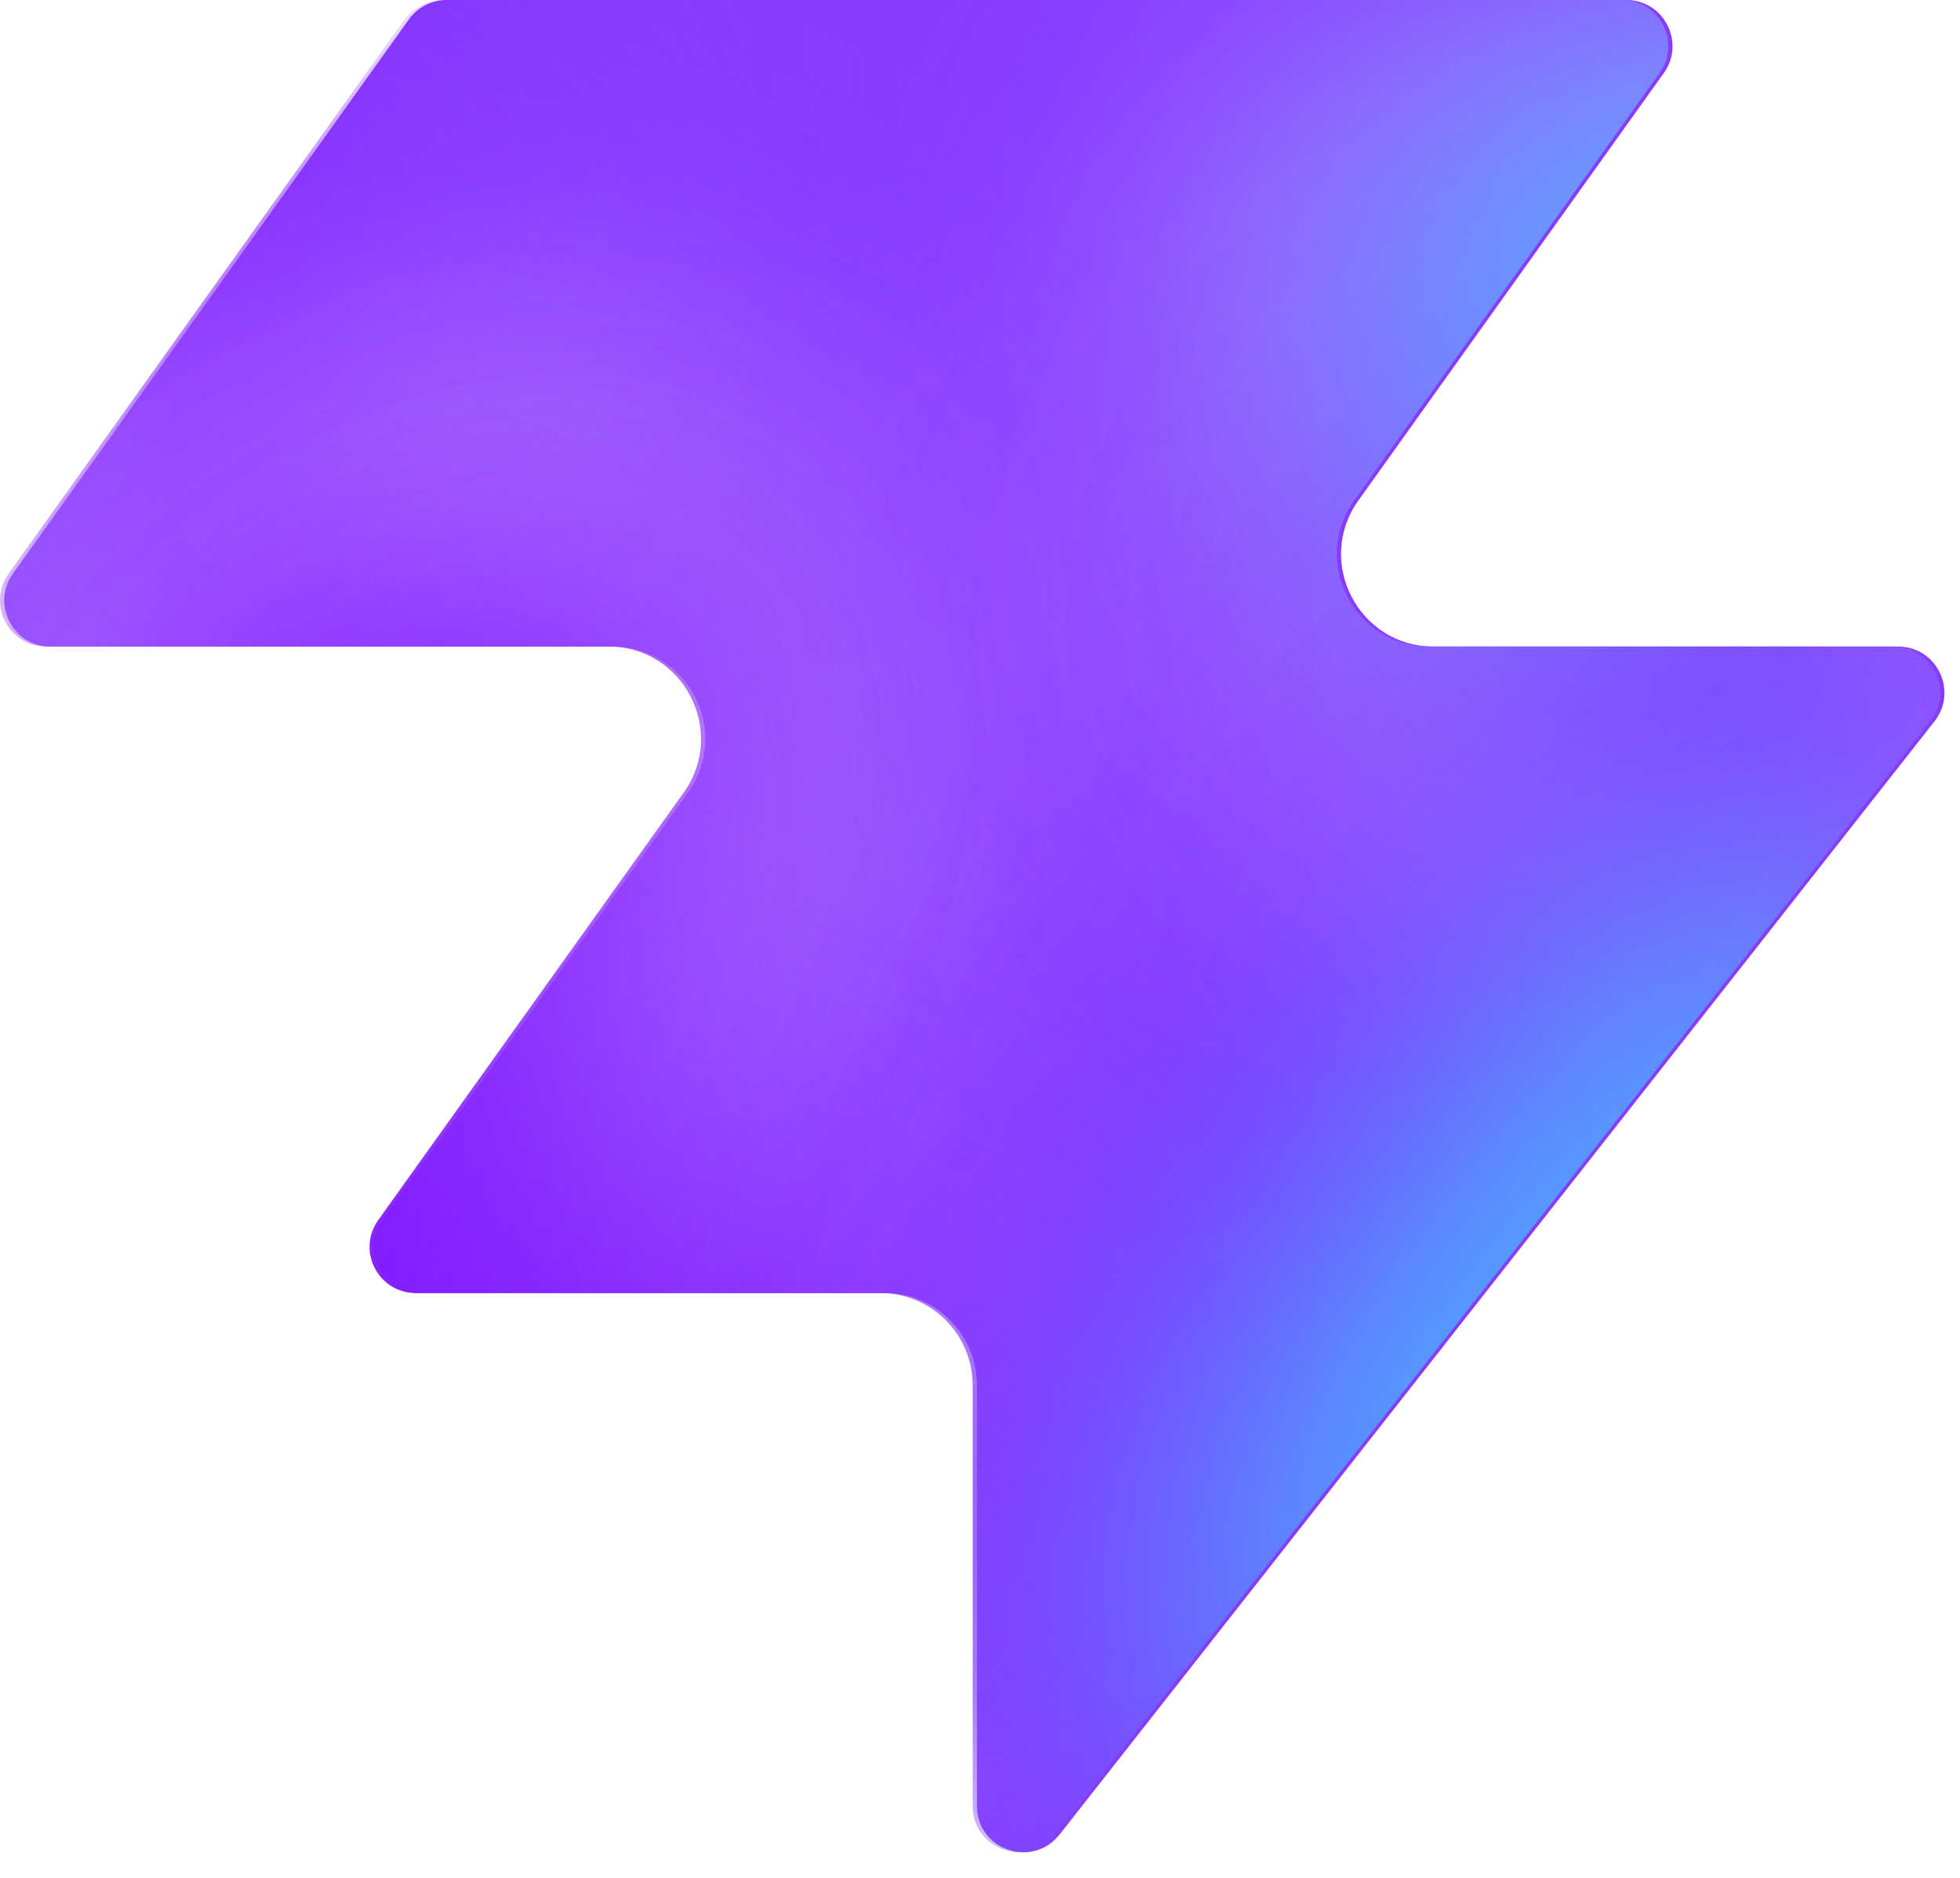
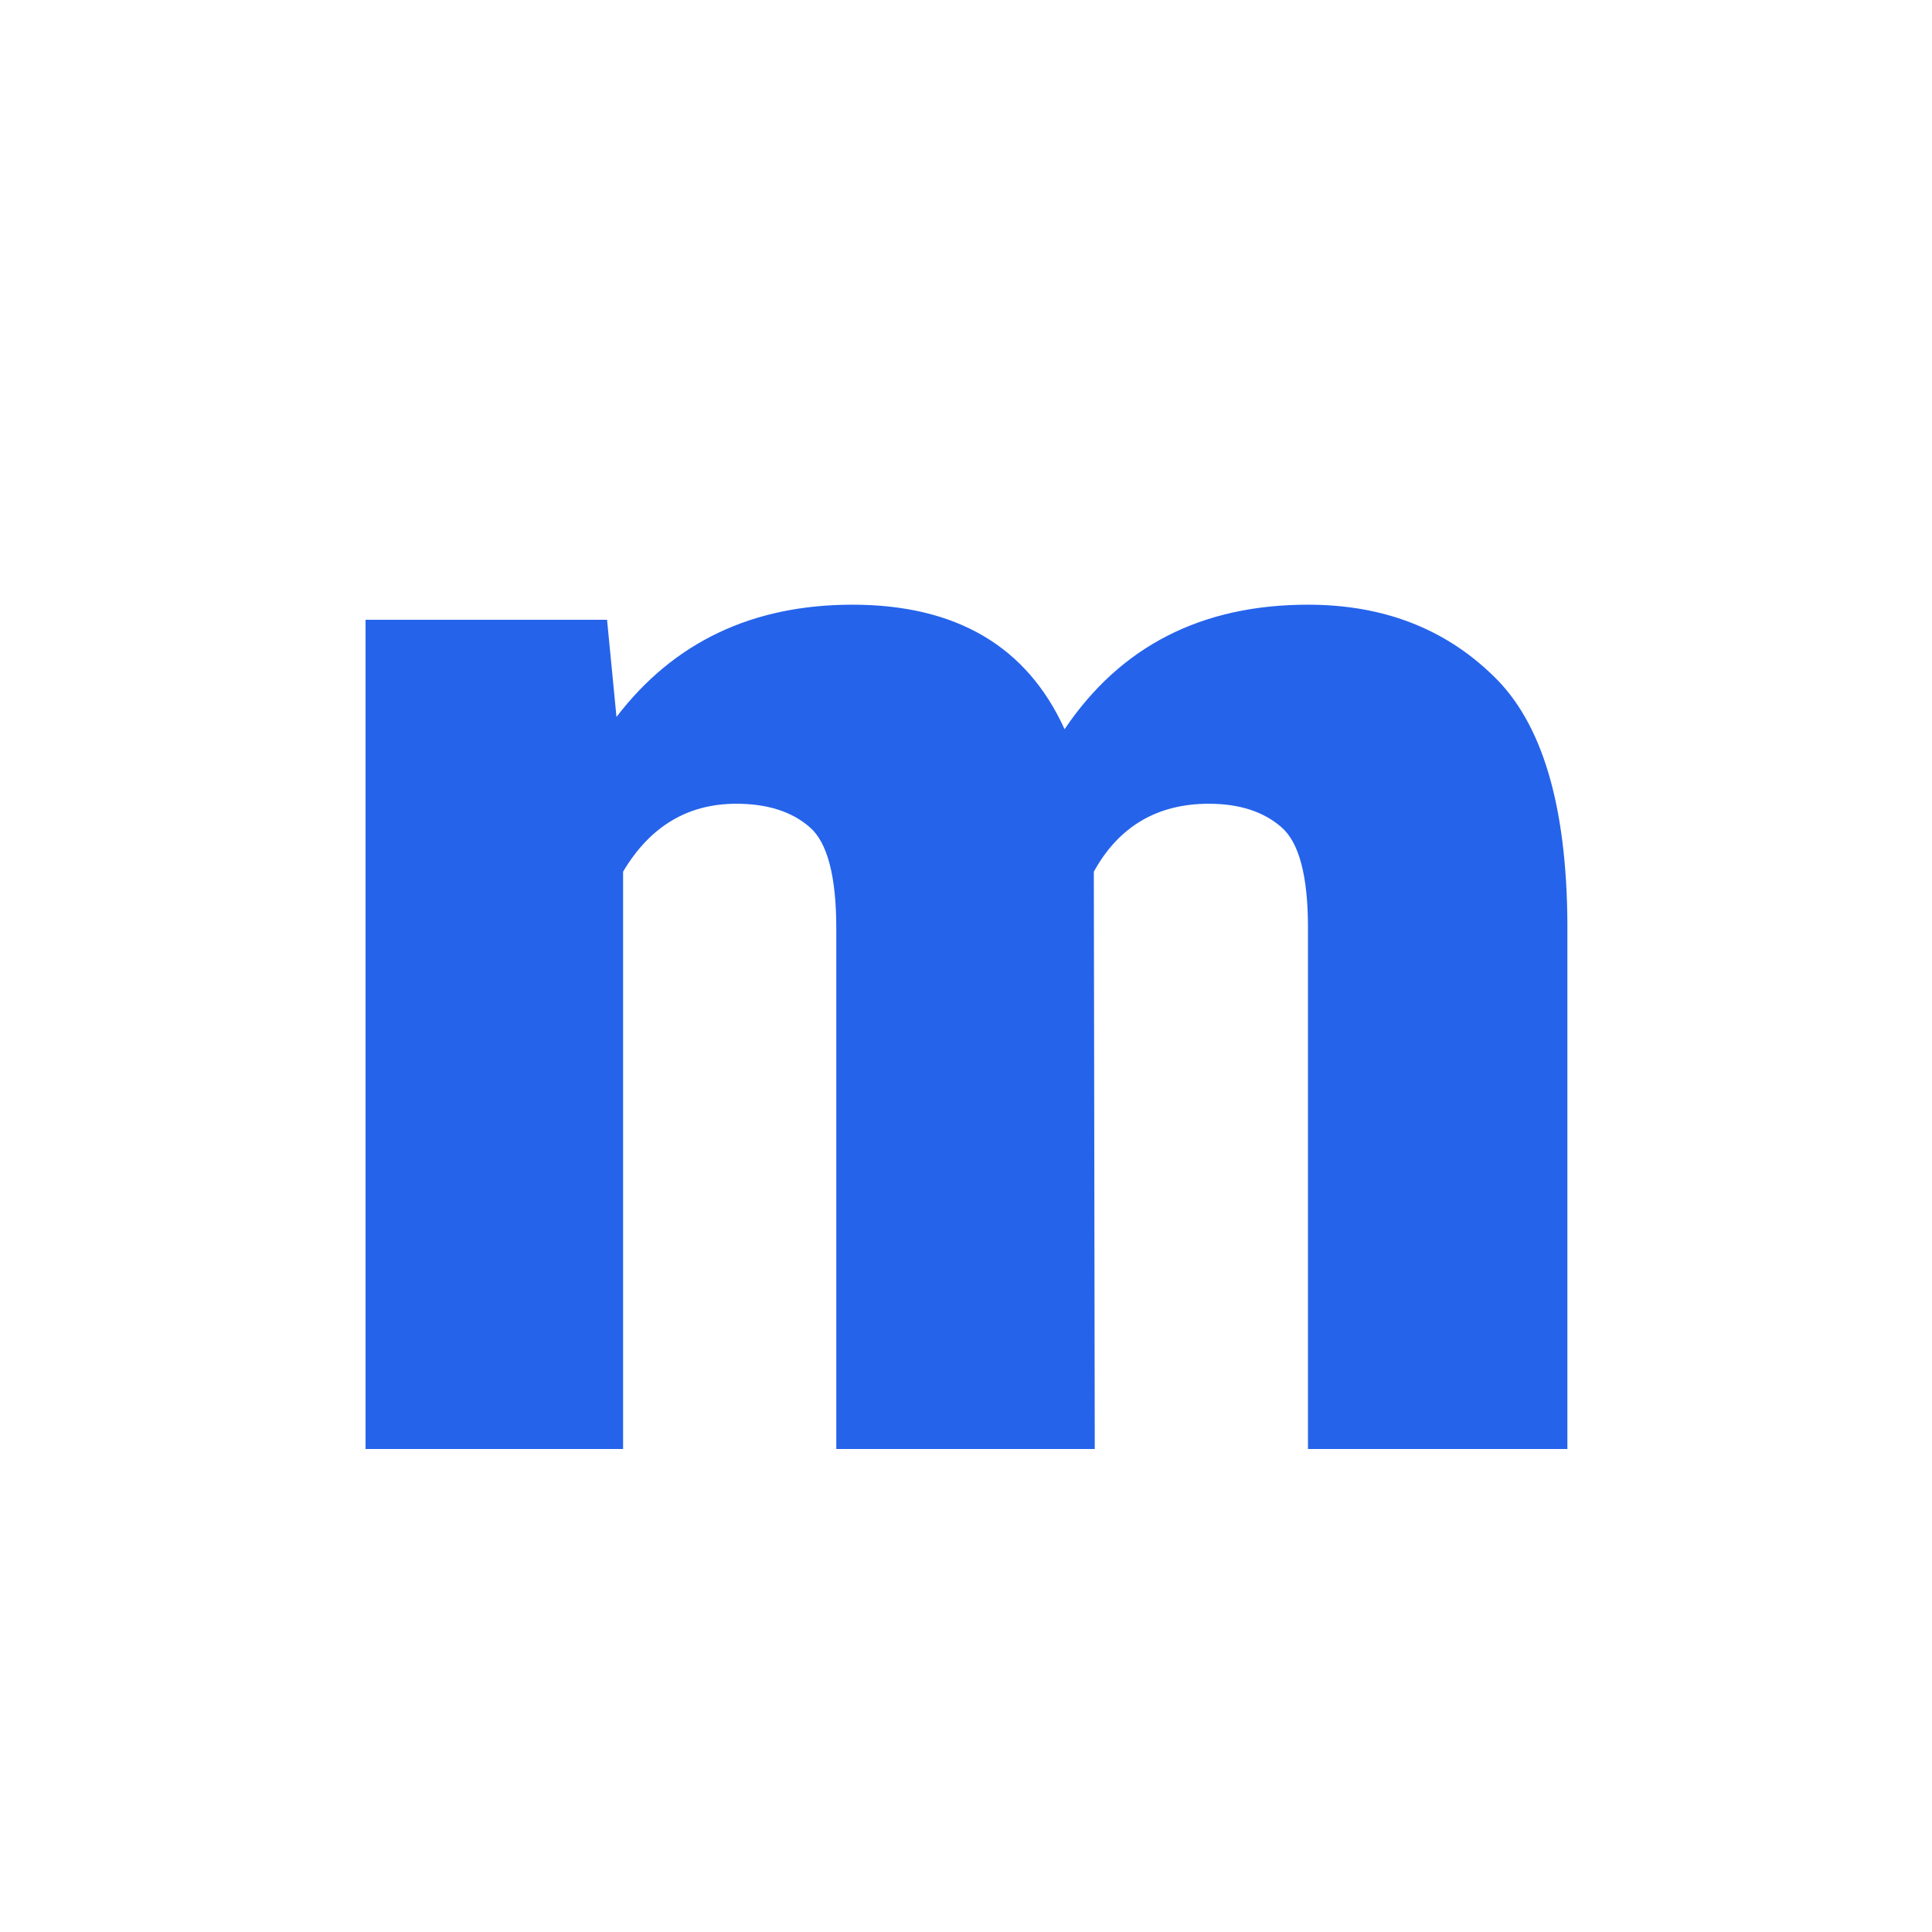
- <svg xmlns="http://www.w3.org/2000/svg" width="48" height="46" fill="none" viewBox="0 0 48 46">
-   <path fill="#863bff" d="M25.946 44.938c-.664.845-2.021.375-2.021-.698V33.937a2.26 2.26 0 0 0-2.262-2.262H10.287c-.92 0-1.456-1.04-.92-1.788l7.48-10.471c1.07-1.497 0-3.578-1.842-3.578H1.237c-.92 0-1.456-1.04-.92-1.788L10.013.474c.214-.297.556-.474.92-.474h28.894c.92 0 1.456 1.04.92 1.788l-7.48 10.471c-1.07 1.498 0 3.579 1.842 3.579h11.377c.943 0 1.473 1.088.89 1.83L25.947 44.94z" style="fill:#863bff;fill:color(display-p3 .525 .23 1);fill-opacity:1" />
-   <mask id="a" width="48" height="46" x="0" y="0" maskUnits="userSpaceOnUse" style="mask-type:alpha">
-     <path fill="#000" d="M25.842 44.938c-.664.844-2.021.375-2.021-.698V33.937a2.26 2.26 0 0 0-2.262-2.262H10.183c-.92 0-1.456-1.04-.92-1.788l7.48-10.471c1.07-1.498 0-3.579-1.842-3.579H1.133c-.92 0-1.456-1.04-.92-1.787L9.91.473c.214-.297.556-.474.92-.474h28.894c.92 0 1.456 1.04.92 1.788l-7.48 10.471c-1.07 1.498 0 3.578 1.842 3.578h11.377c.943 0 1.473 1.088.89 1.832L25.843 44.94z" style="fill:#000;fill-opacity:1" />
-   </mask>
-   <g mask="url(#a)">
-     <g filter="url(#b)">
-       <ellipse cx="5.508" cy="14.704" fill="#ede6ff" rx="5.508" ry="14.704" style="fill:#ede6ff;fill:color(display-p3 .927 .903 1);fill-opacity:1" transform="matrix(.00324 1 1 -.00324 -4.47 31.516)" />
-     </g>
-     <g filter="url(#c)">
-       <ellipse cx="10.399" cy="29.851" fill="#ede6ff" rx="10.399" ry="29.851" style="fill:#ede6ff;fill:color(display-p3 .927 .903 1);fill-opacity:1" transform="matrix(.00324 1 1 -.00324 -39.328 7.883)" />
-     </g>
-     <g filter="url(#d)">
-       <ellipse cx="5.508" cy="30.487" fill="#7e14ff" rx="5.508" ry="30.487" style="fill:#7e14ff;fill:color(display-p3 .492 .077 1);fill-opacity:1" transform="rotate(89.814 -25.913 -14.639)scale(1 -1)" />
-     </g>
-     <g filter="url(#e)">
-       <ellipse cx="5.508" cy="30.599" fill="#7e14ff" rx="5.508" ry="30.599" style="fill:#7e14ff;fill:color(display-p3 .492 .077 1);fill-opacity:1" transform="rotate(89.814 -32.644 -3.334)scale(1 -1)" />
-     </g>
-     <g filter="url(#f)">
-       <ellipse cx="5.508" cy="30.599" fill="#7e14ff" rx="5.508" ry="30.599" style="fill:#7e14ff;fill:color(display-p3 .492 .077 1);fill-opacity:1" transform="matrix(.00324 1 1 -.00324 -34.34 30.47)" />
-     </g>
-     <g filter="url(#g)">
-       <ellipse cx="14.072" cy="22.078" fill="#ede6ff" rx="14.072" ry="22.078" style="fill:#ede6ff;fill:color(display-p3 .927 .903 1);fill-opacity:1" transform="rotate(93.35 24.506 48.493)scale(-1 1)" />
-     </g>
-     <g filter="url(#h)">
-       <ellipse cx="3.47" cy="21.501" fill="#7e14ff" rx="3.47" ry="21.501" style="fill:#7e14ff;fill:color(display-p3 .492 .077 1);fill-opacity:1" transform="rotate(89.009 28.708 47.59)scale(-1 1)" />
-     </g>
-     <g filter="url(#i)">
-       <ellipse cx="3.47" cy="21.501" fill="#7e14ff" rx="3.47" ry="21.501" style="fill:#7e14ff;fill:color(display-p3 .492 .077 1);fill-opacity:1" transform="rotate(89.009 28.708 47.59)scale(-1 1)" />
-     </g>
-     <g filter="url(#j)">
-       <ellipse cx=".387" cy="8.972" fill="#7e14ff" rx="4.407" ry="29.108" style="fill:#7e14ff;fill:color(display-p3 .492 .077 1);fill-opacity:1" transform="rotate(39.51 .387 8.972)" />
-     </g>
-     <g filter="url(#k)">
-       <ellipse cx="47.523" cy="-6.092" fill="#7e14ff" rx="4.407" ry="29.108" style="fill:#7e14ff;fill:color(display-p3 .492 .077 1);fill-opacity:1" transform="rotate(37.892 47.523 -6.092)" />
-     </g>
-     <g filter="url(#l)">
-       <ellipse cx="41.412" cy="6.333" fill="#47bfff" rx="5.971" ry="9.665" style="fill:#47bfff;fill:color(display-p3 .28 .748 1);fill-opacity:1" transform="rotate(37.892 41.412 6.333)" />
-     </g>
-     <g filter="url(#m)">
-       <ellipse cx="-1.879" cy="38.332" fill="#7e14ff" rx="4.407" ry="29.108" style="fill:#7e14ff;fill:color(display-p3 .492 .077 1);fill-opacity:1" transform="rotate(37.892 -1.88 38.332)" />
-     </g>
-     <g filter="url(#n)">
-       <ellipse cx="-1.879" cy="38.332" fill="#7e14ff" rx="4.407" ry="29.108" style="fill:#7e14ff;fill:color(display-p3 .492 .077 1);fill-opacity:1" transform="rotate(37.892 -1.88 38.332)" />
-     </g>
-     <g filter="url(#o)">
-       <ellipse cx="35.651" cy="29.907" fill="#7e14ff" rx="4.407" ry="29.108" style="fill:#7e14ff;fill:color(display-p3 .492 .077 1);fill-opacity:1" transform="rotate(37.892 35.651 29.907)" />
-     </g>
-     <g filter="url(#p)">
-       <ellipse cx="38.418" cy="32.4" fill="#47bfff" rx="5.971" ry="15.297" style="fill:#47bfff;fill:color(display-p3 .28 .748 1);fill-opacity:1" transform="rotate(37.892 38.418 32.4)" />
-     </g>
-   </g>
-   <defs>
-     <filter id="b" width="60.045" height="41.654" x="-19.77" y="16.149" color-interpolation-filters="sRGB" filterUnits="userSpaceOnUse">
-       <feFlood flood-opacity="0" result="BackgroundImageFix" />
-       <feBlend in="SourceGraphic" in2="BackgroundImageFix" result="shape" />
-       <feGaussianBlur result="effect1_foregroundBlur_2002_17158" stdDeviation="7.659" />
-     </filter>
-     <filter id="c" width="90.34" height="51.437" x="-54.613" y="-7.533" color-interpolation-filters="sRGB" filterUnits="userSpaceOnUse">
-       <feFlood flood-opacity="0" result="BackgroundImageFix" />
-       <feBlend in="SourceGraphic" in2="BackgroundImageFix" result="shape" />
-       <feGaussianBlur result="effect1_foregroundBlur_2002_17158" stdDeviation="7.659" />
-     </filter>
-     <filter id="d" width="79.355" height="29.4" x="-49.64" y="2.03" color-interpolation-filters="sRGB" filterUnits="userSpaceOnUse">
-       <feFlood flood-opacity="0" result="BackgroundImageFix" />
-       <feBlend in="SourceGraphic" in2="BackgroundImageFix" result="shape" />
-       <feGaussianBlur result="effect1_foregroundBlur_2002_17158" stdDeviation="4.596" />
-     </filter>
-     <filter id="e" width="79.579" height="29.4" x="-45.045" y="20.029" color-interpolation-filters="sRGB" filterUnits="userSpaceOnUse">
-       <feFlood flood-opacity="0" result="BackgroundImageFix" />
-       <feBlend in="SourceGraphic" in2="BackgroundImageFix" result="shape" />
-       <feGaussianBlur result="effect1_foregroundBlur_2002_17158" stdDeviation="4.596" />
-     </filter>
-     <filter id="f" width="79.579" height="29.4" x="-43.513" y="21.178" color-interpolation-filters="sRGB" filterUnits="userSpaceOnUse">
-       <feFlood flood-opacity="0" result="BackgroundImageFix" />
-       <feBlend in="SourceGraphic" in2="BackgroundImageFix" result="shape" />
-       <feGaussianBlur result="effect1_foregroundBlur_2002_17158" stdDeviation="4.596" />
-     </filter>
-     <filter id="g" width="74.749" height="58.852" x="15.756" y="-17.901" color-interpolation-filters="sRGB" filterUnits="userSpaceOnUse">
-       <feFlood flood-opacity="0" result="BackgroundImageFix" />
-       <feBlend in="SourceGraphic" in2="BackgroundImageFix" result="shape" />
-       <feGaussianBlur result="effect1_foregroundBlur_2002_17158" stdDeviation="7.659" />
-     </filter>
-     <filter id="h" width="61.377" height="25.362" x="23.548" y="2.284" color-interpolation-filters="sRGB" filterUnits="userSpaceOnUse">
-       <feFlood flood-opacity="0" result="BackgroundImageFix" />
-       <feBlend in="SourceGraphic" in2="BackgroundImageFix" result="shape" />
-       <feGaussianBlur result="effect1_foregroundBlur_2002_17158" stdDeviation="4.596" />
-     </filter>
-     <filter id="i" width="61.377" height="25.362" x="23.548" y="2.284" color-interpolation-filters="sRGB" filterUnits="userSpaceOnUse">
-       <feFlood flood-opacity="0" result="BackgroundImageFix" />
-       <feBlend in="SourceGraphic" in2="BackgroundImageFix" result="shape" />
-       <feGaussianBlur result="effect1_foregroundBlur_2002_17158" stdDeviation="4.596" />
-     </filter>
-     <filter id="j" width="56.045" height="63.649" x="-27.636" y="-22.853" color-interpolation-filters="sRGB" filterUnits="userSpaceOnUse">
-       <feFlood flood-opacity="0" result="BackgroundImageFix" />
-       <feBlend in="SourceGraphic" in2="BackgroundImageFix" result="shape" />
-       <feGaussianBlur result="effect1_foregroundBlur_2002_17158" stdDeviation="4.596" />
-     </filter>
-     <filter id="k" width="54.814" height="64.646" x="20.116" y="-38.415" color-interpolation-filters="sRGB" filterUnits="userSpaceOnUse">
-       <feFlood flood-opacity="0" result="BackgroundImageFix" />
-       <feBlend in="SourceGraphic" in2="BackgroundImageFix" result="shape" />
-       <feGaussianBlur result="effect1_foregroundBlur_2002_17158" stdDeviation="4.596" />
-     </filter>
-     <filter id="l" width="33.541" height="35.313" x="24.641" y="-11.323" color-interpolation-filters="sRGB" filterUnits="userSpaceOnUse">
-       <feFlood flood-opacity="0" result="BackgroundImageFix" />
-       <feBlend in="SourceGraphic" in2="BackgroundImageFix" result="shape" />
-       <feGaussianBlur result="effect1_foregroundBlur_2002_17158" stdDeviation="4.596" />
-     </filter>
-     <filter id="m" width="54.814" height="64.646" x="-29.286" y="6.009" color-interpolation-filters="sRGB" filterUnits="userSpaceOnUse">
-       <feFlood flood-opacity="0" result="BackgroundImageFix" />
-       <feBlend in="SourceGraphic" in2="BackgroundImageFix" result="shape" />
-       <feGaussianBlur result="effect1_foregroundBlur_2002_17158" stdDeviation="4.596" />
-     </filter>
-     <filter id="n" width="54.814" height="64.646" x="-29.286" y="6.009" color-interpolation-filters="sRGB" filterUnits="userSpaceOnUse">
-       <feFlood flood-opacity="0" result="BackgroundImageFix" />
-       <feBlend in="SourceGraphic" in2="BackgroundImageFix" result="shape" />
-       <feGaussianBlur result="effect1_foregroundBlur_2002_17158" stdDeviation="4.596" />
-     </filter>
-     <filter id="o" width="54.814" height="64.646" x="8.244" y="-2.416" color-interpolation-filters="sRGB" filterUnits="userSpaceOnUse">
-       <feFlood flood-opacity="0" result="BackgroundImageFix" />
-       <feBlend in="SourceGraphic" in2="BackgroundImageFix" result="shape" />
-       <feGaussianBlur result="effect1_foregroundBlur_2002_17158" stdDeviation="4.596" />
-     </filter>
-     <filter id="p" width="39.409" height="43.623" x="18.713" y="10.588" color-interpolation-filters="sRGB" filterUnits="userSpaceOnUse">
-       <feFlood flood-opacity="0" result="BackgroundImageFix" />
-       <feBlend in="SourceGraphic" in2="BackgroundImageFix" result="shape" />
-       <feGaussianBlur result="effect1_foregroundBlur_2002_17158" stdDeviation="4.596" />
-     </filter>
-   </defs>
+ <svg xmlns="http://www.w3.org/2000/svg" viewBox="0 0 32 32" width="32" height="32" fill="none">
+   <text x="16" y="24" font-family="-apple-system, BlinkMacSystemFont, 'Segoe UI', Roboto, 'Helvetica Neue', Arial, sans-serif" font-size="26" font-weight="800" fill="#2563eb" text-anchor="middle">m</text>
</svg>
